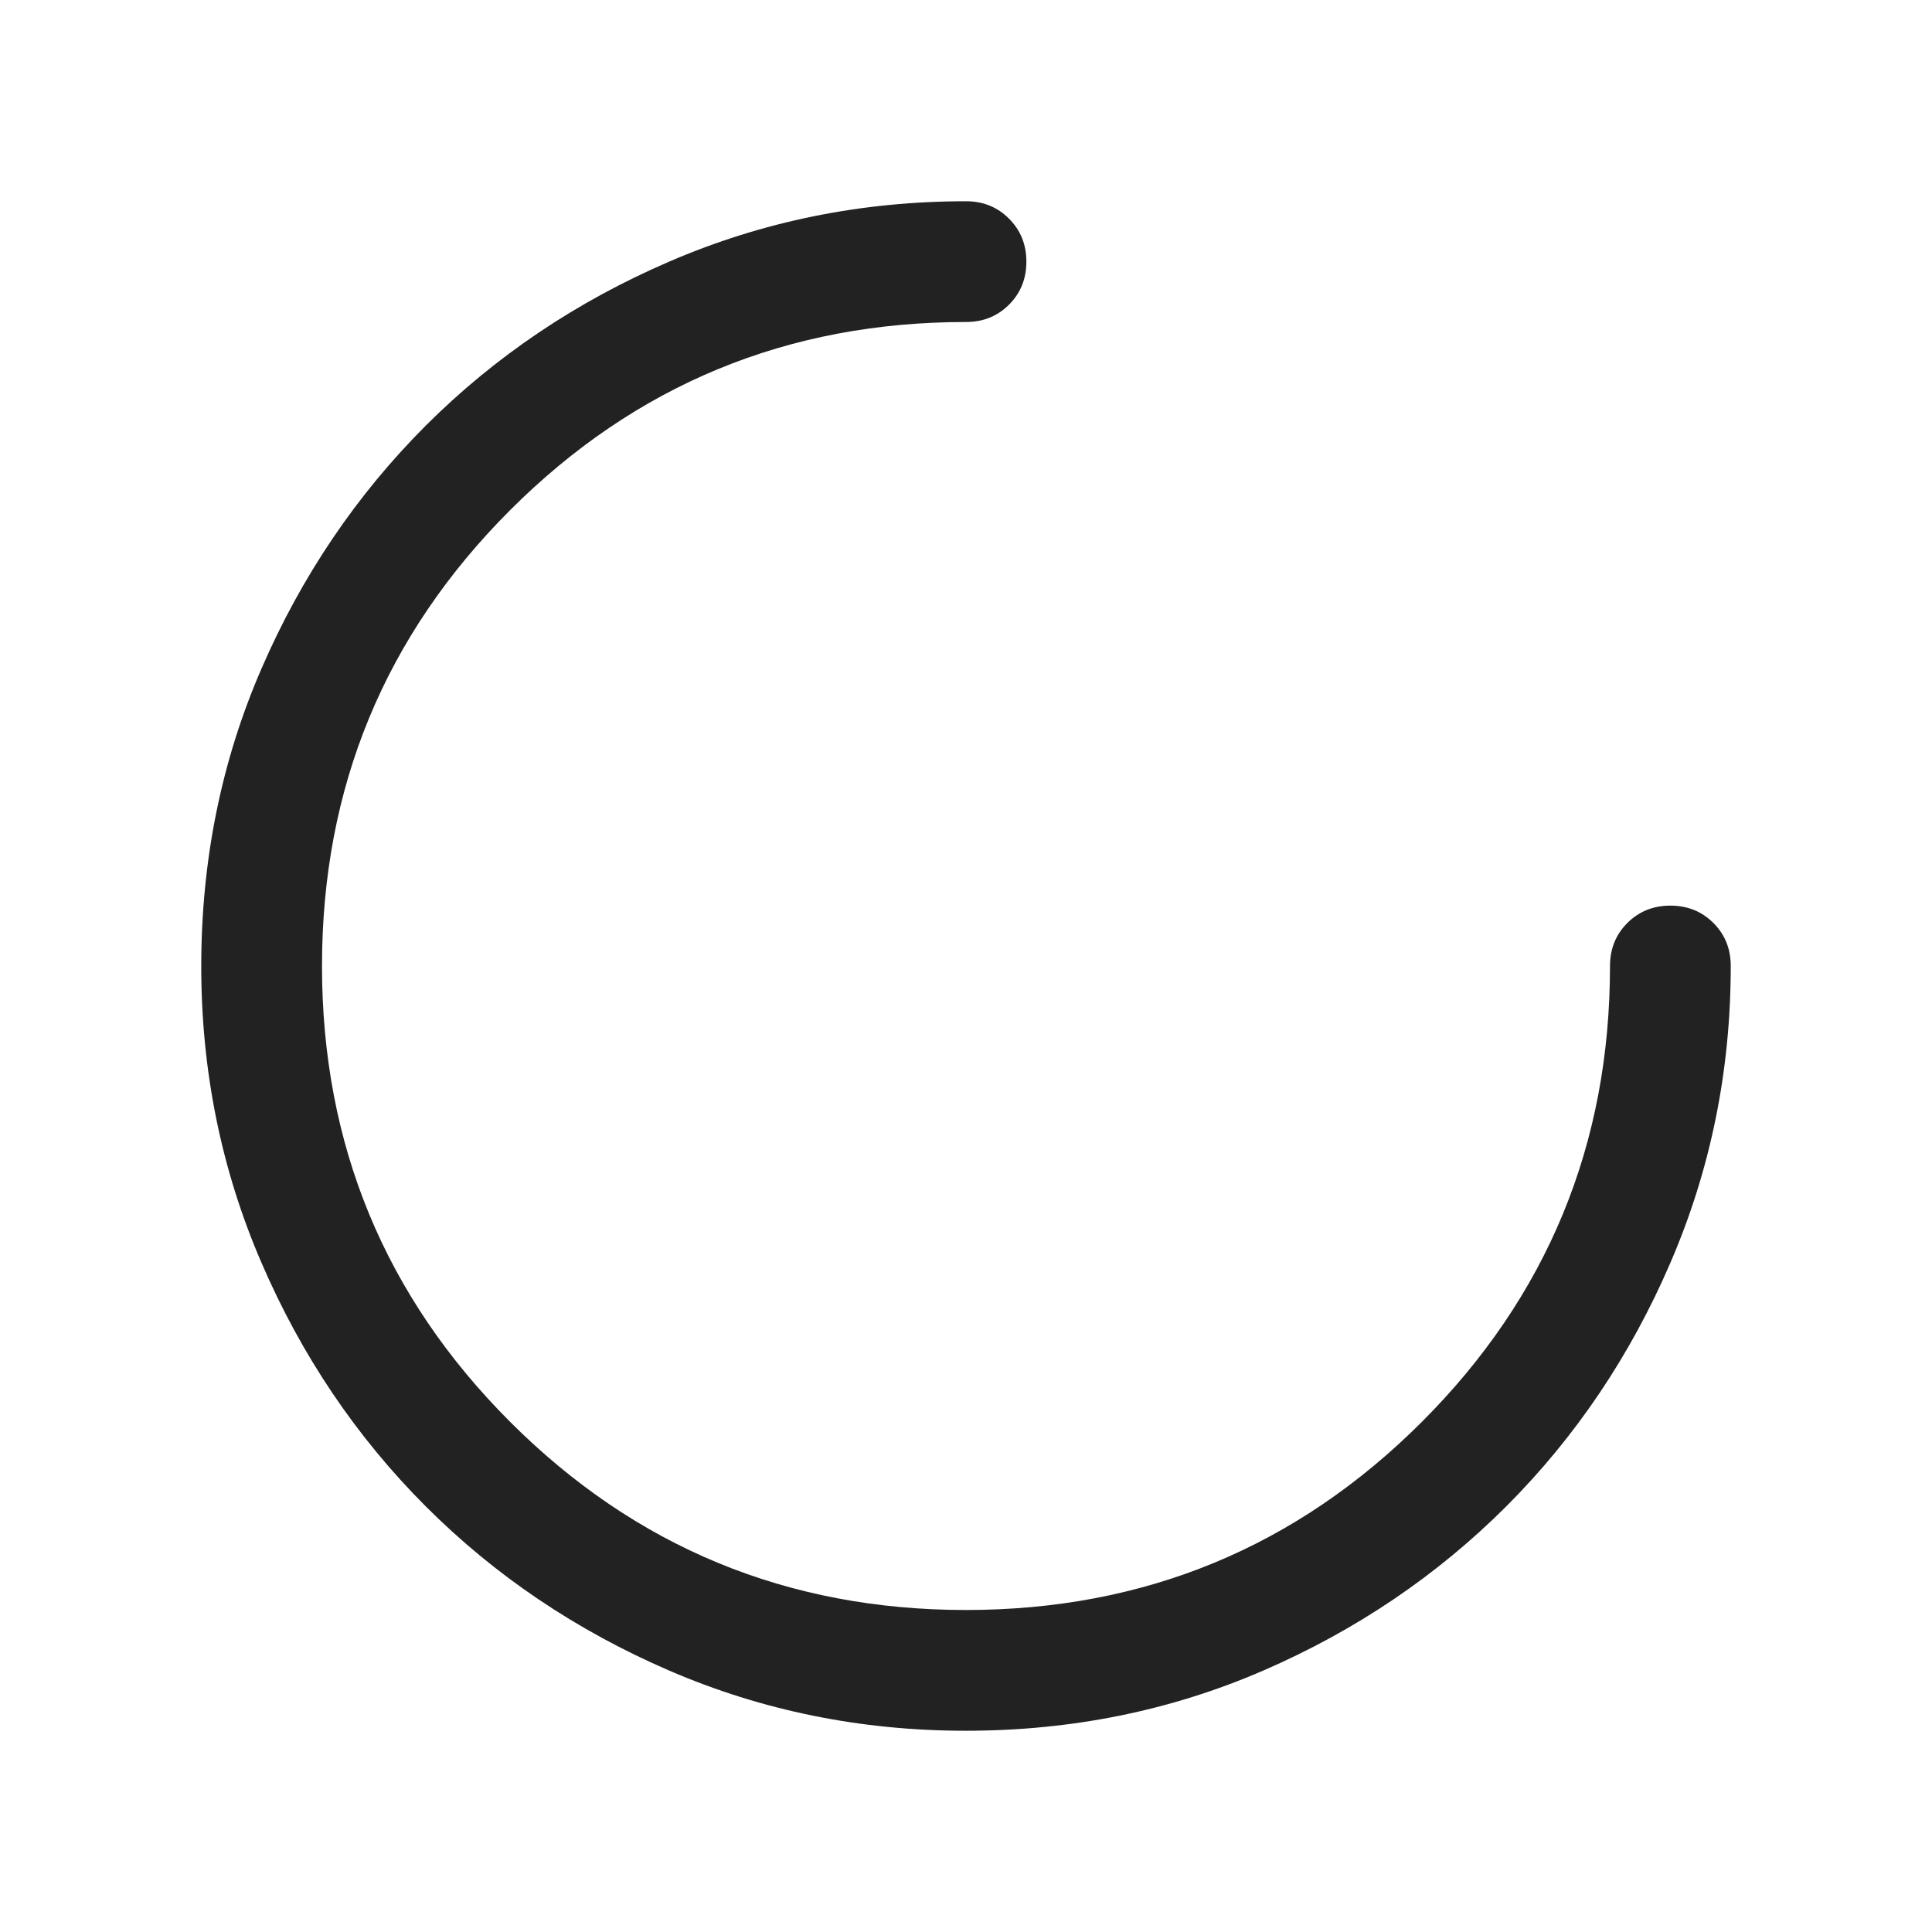
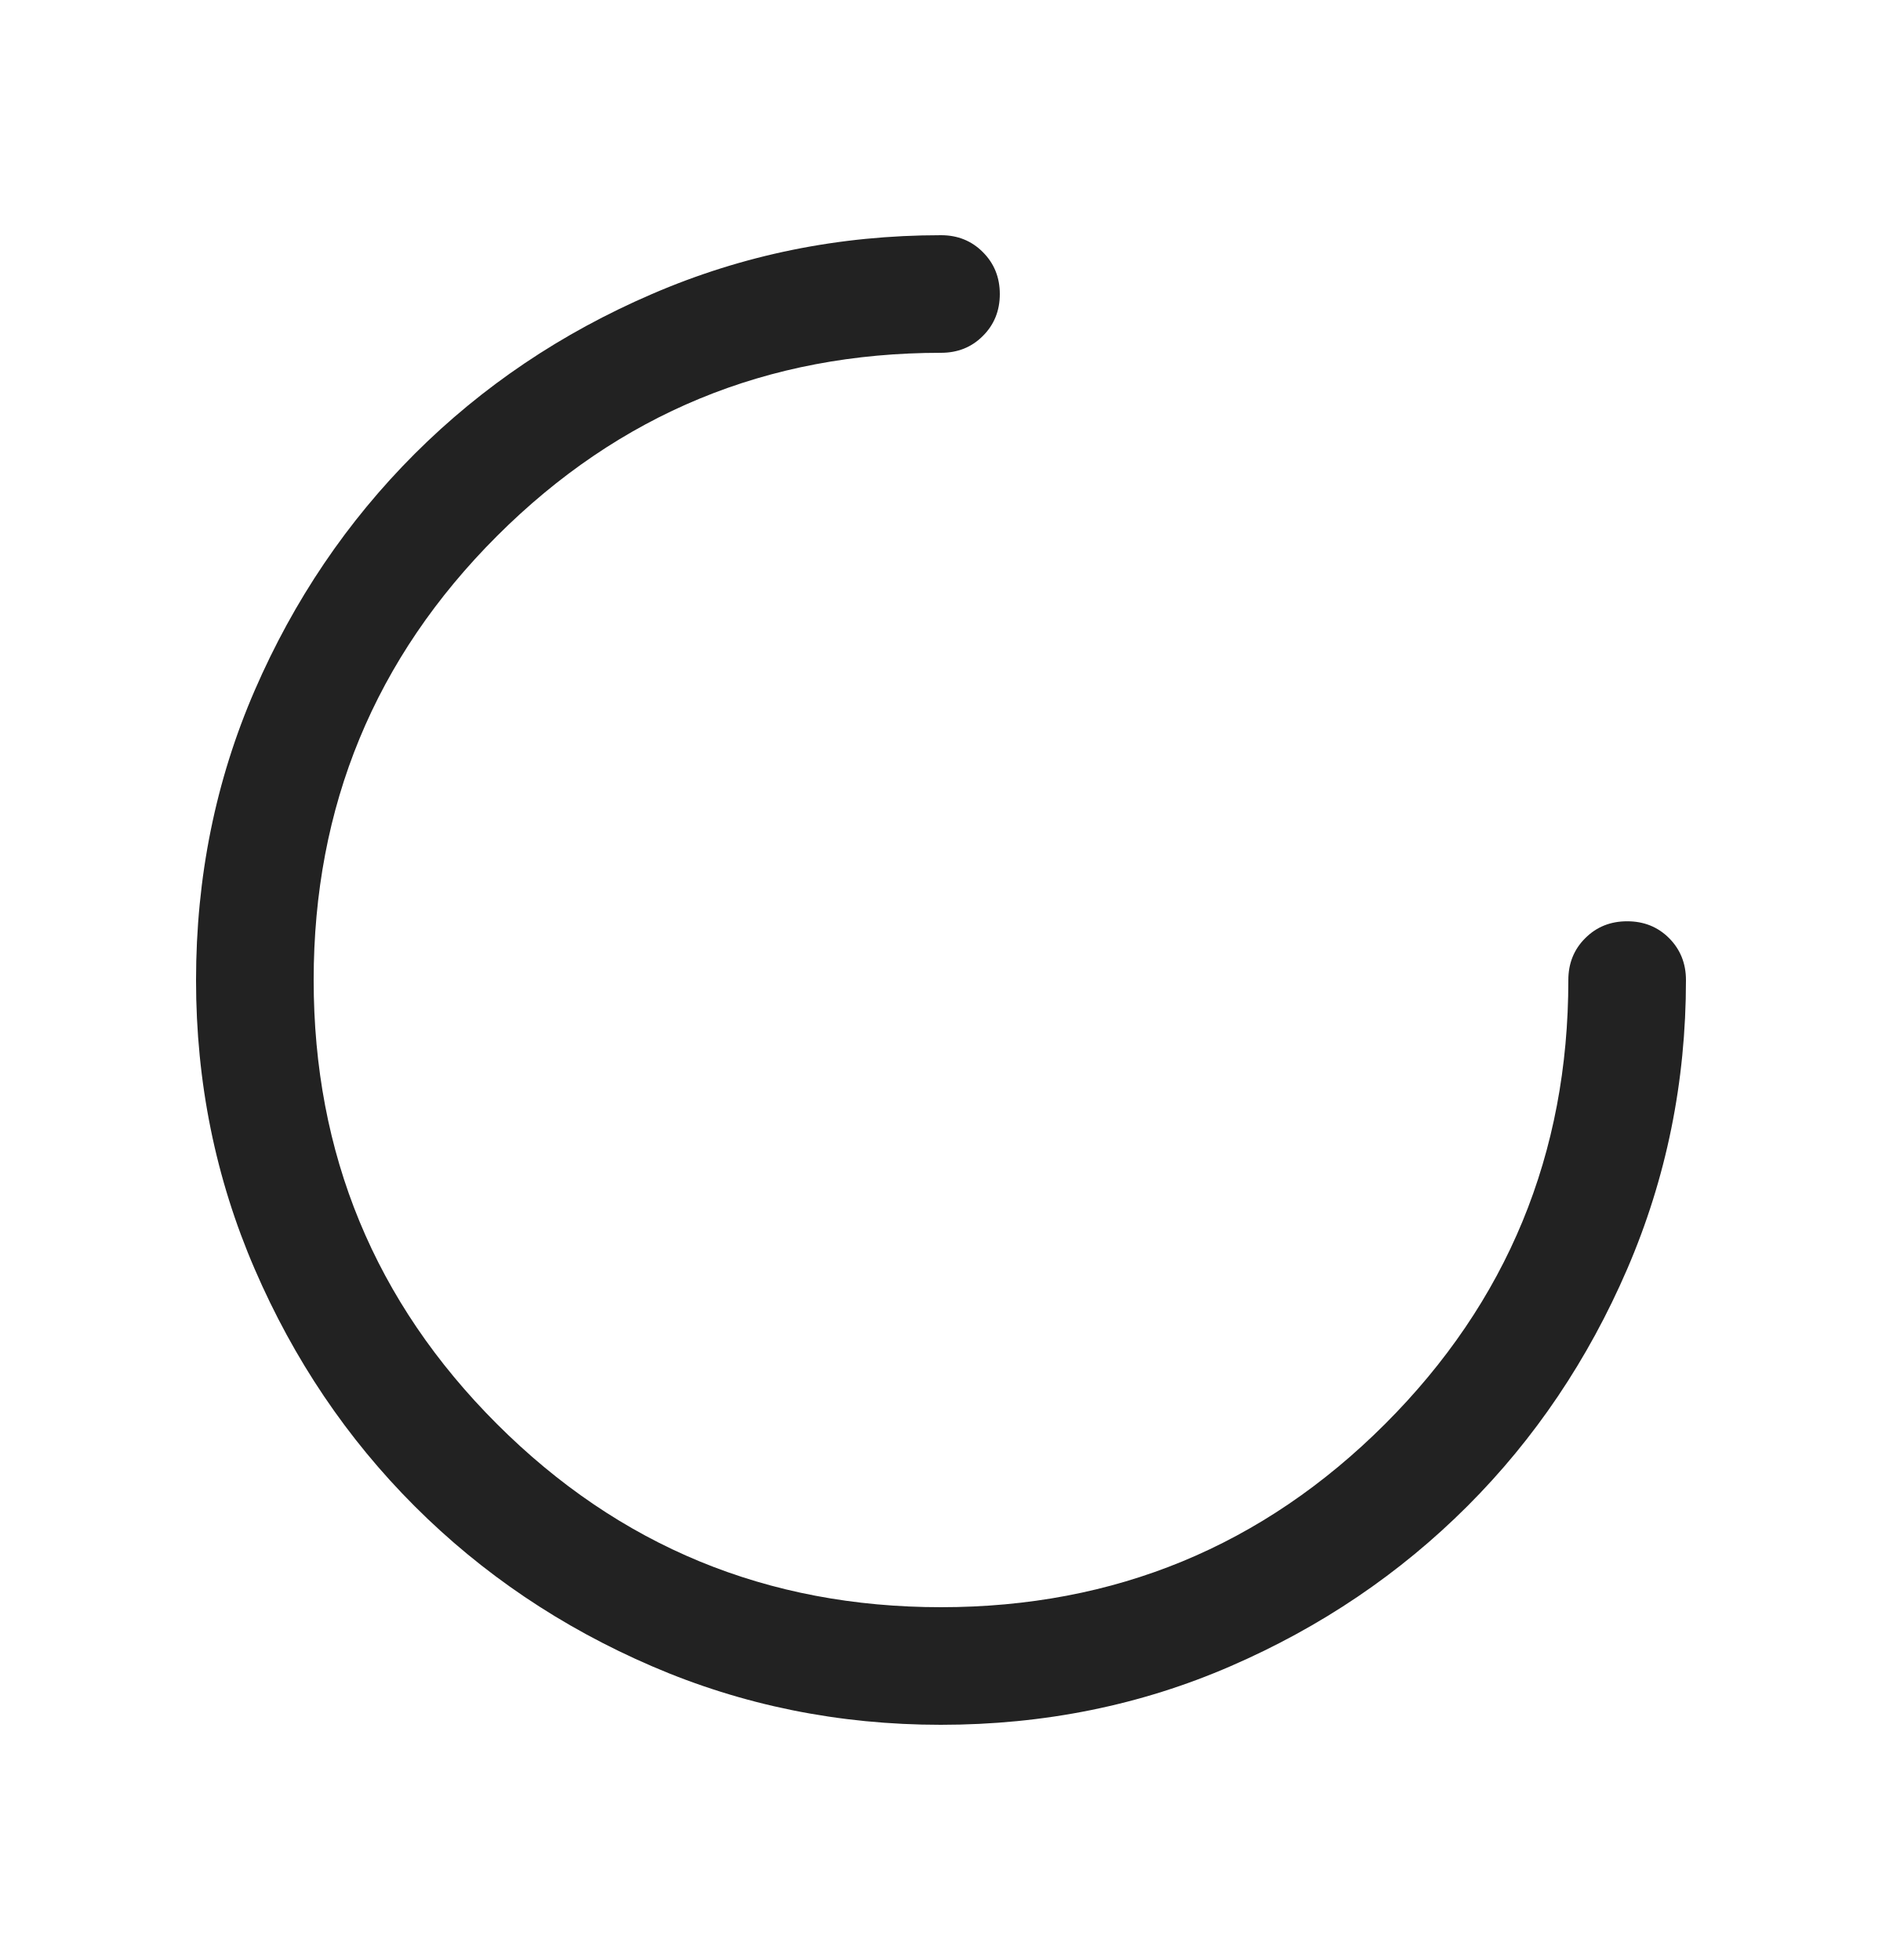
- <svg xmlns="http://www.w3.org/2000/svg" width="24" height="24" viewBox="0 0 24 24" fill="none">
-   <mask id="mask0_2740_38970" style="mask-type:alpha" maskUnits="userSpaceOnUse" x="0" y="0" width="24" height="24">
-     <rect width="24" height="24" fill="#D9D9D9" />
+ <svg xmlns="http://www.w3.org/2000/svg" width="24" height="25" viewBox="0 0 24 25" fill="none">
+   <mask id="mask0_2740_38970" style="mask-type:alpha" maskUnits="userSpaceOnUse" x="0" y="0" width="24" height="25">
+     <rect y="0.5" width="24" height="24" fill="#D9D9D9" />
  </mask>
  <g mask="url(#mask0_2740_38970)">
-     <path d="M11.997 21.5C10.696 21.5 9.469 21.251 8.314 20.753C7.159 20.254 6.15 19.574 5.288 18.712C4.426 17.849 3.746 16.841 3.248 15.686C2.749 14.531 2.5 13.304 2.5 12.003C2.5 10.687 2.75 9.453 3.249 8.304C3.748 7.154 4.428 6.149 5.288 5.288C6.149 4.428 7.157 3.748 8.315 3.249C9.472 2.75 10.7 2.5 12 2.5C12.213 2.5 12.391 2.572 12.534 2.716C12.678 2.86 12.75 3.038 12.75 3.25C12.75 3.463 12.678 3.641 12.534 3.785C12.391 3.928 12.213 4 12 4C9.783 4 7.896 4.779 6.337 6.337C4.779 7.896 4 9.783 4 12C4 14.217 4.779 16.104 6.337 17.663C7.896 19.221 9.783 20 12 20C14.217 20 16.104 19.221 17.663 17.663C19.221 16.104 20 14.217 20 12C20 11.787 20.072 11.609 20.216 11.465C20.36 11.322 20.538 11.25 20.75 11.25C20.963 11.25 21.141 11.322 21.285 11.466C21.428 11.609 21.5 11.787 21.5 12C21.5 13.3 21.25 14.528 20.751 15.685C20.252 16.843 19.572 17.851 18.712 18.712C17.851 19.572 16.846 20.252 15.696 20.751C14.546 21.25 13.313 21.5 11.997 21.5Z" fill="#222222" />
+     <path d="M11.997 22C10.696 22 9.469 21.751 8.314 21.253C7.159 20.755 6.15 20.074 5.288 19.212C4.426 18.35 3.746 17.341 3.248 16.187C2.749 15.032 2.5 13.804 2.5 12.504C2.5 11.187 2.75 9.954 3.249 8.804C3.748 7.654 4.428 6.649 5.288 5.789C6.149 4.929 7.157 4.249 8.315 3.75C9.472 3.25 10.7 3 12 3C12.213 3 12.391 3.072 12.534 3.216C12.678 3.36 12.75 3.538 12.75 3.751C12.75 3.963 12.678 4.142 12.534 4.285C12.391 4.429 12.213 4.5 12 4.5C9.783 4.5 7.896 5.28 6.337 6.838C4.779 8.396 4 10.284 4 12.501C4 14.717 4.779 16.605 6.337 18.163C7.896 19.721 9.783 20.5 12 20.5C14.217 20.5 16.104 19.721 17.663 18.163C19.221 16.605 20 14.717 20 12.501C20 12.288 20.072 12.109 20.216 11.966C20.36 11.822 20.538 11.751 20.75 11.751C20.963 11.751 21.141 11.822 21.285 11.966C21.428 12.11 21.5 12.288 21.5 12.501C21.5 13.8 21.25 15.029 20.751 16.186C20.252 17.343 19.572 18.352 18.712 19.212C17.851 20.072 16.846 20.752 15.696 21.251C14.546 21.751 13.313 22 11.997 22Z" fill="#222222" />
  </g>
</svg>
